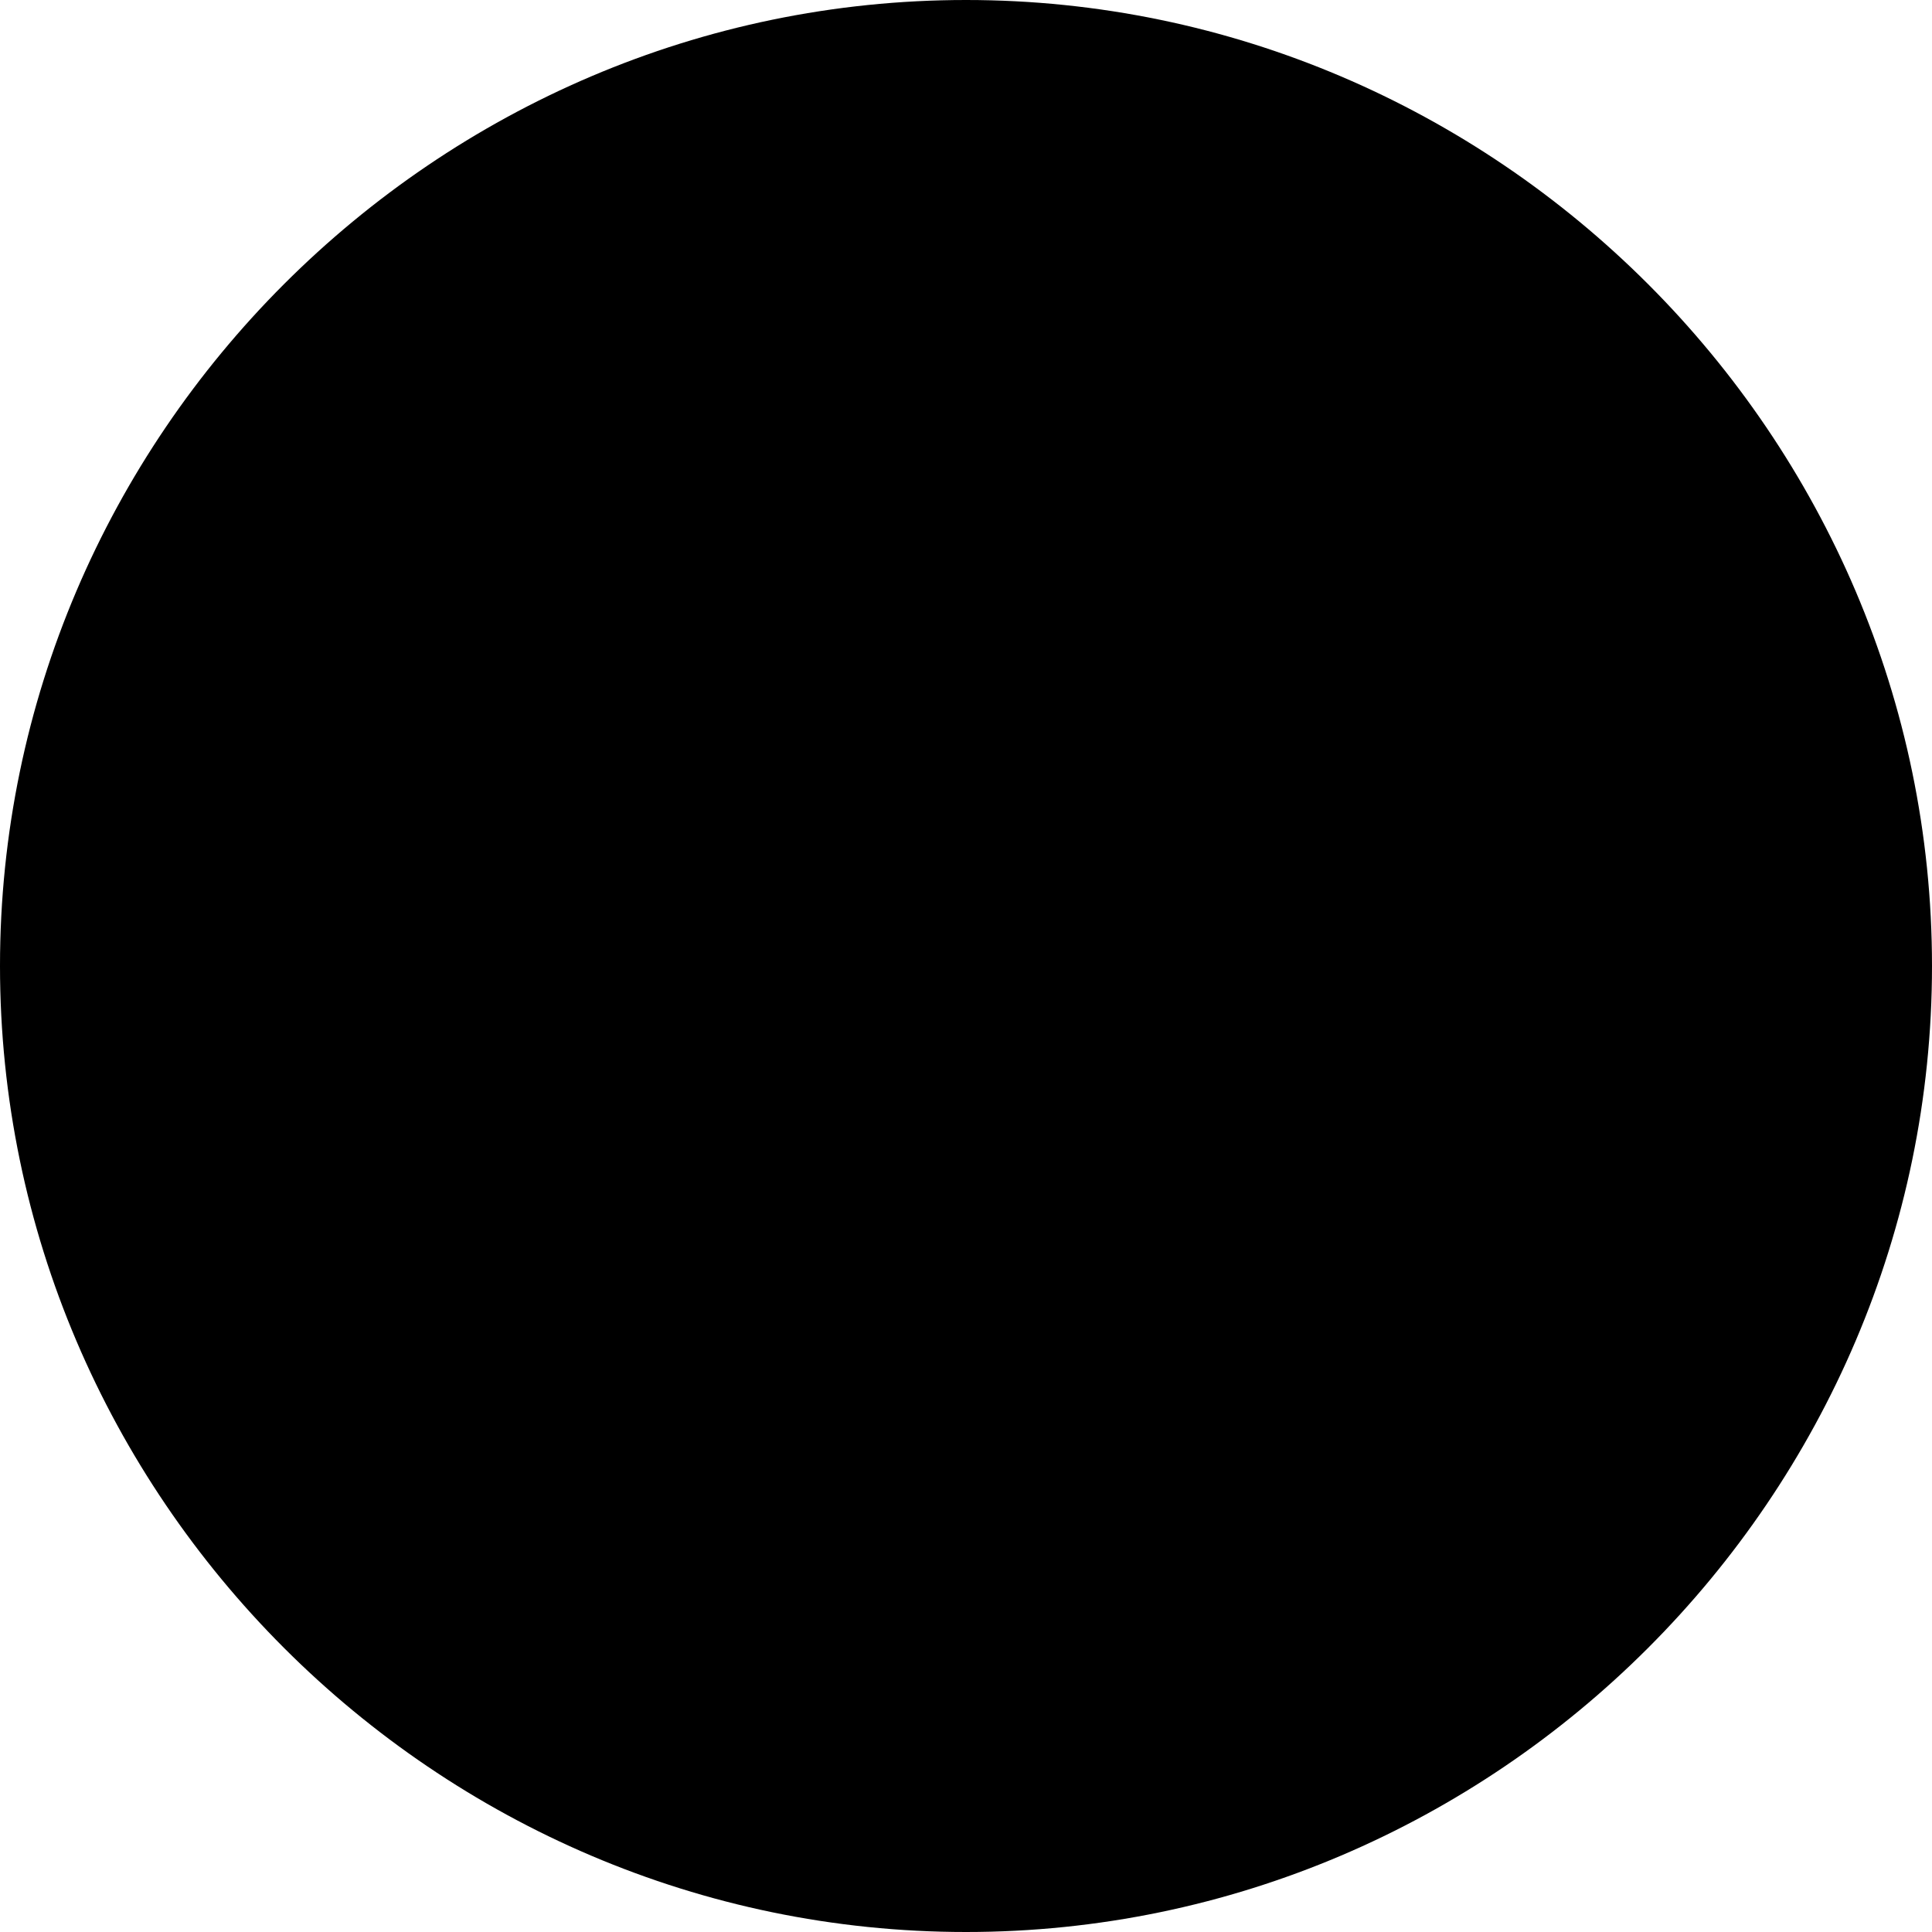
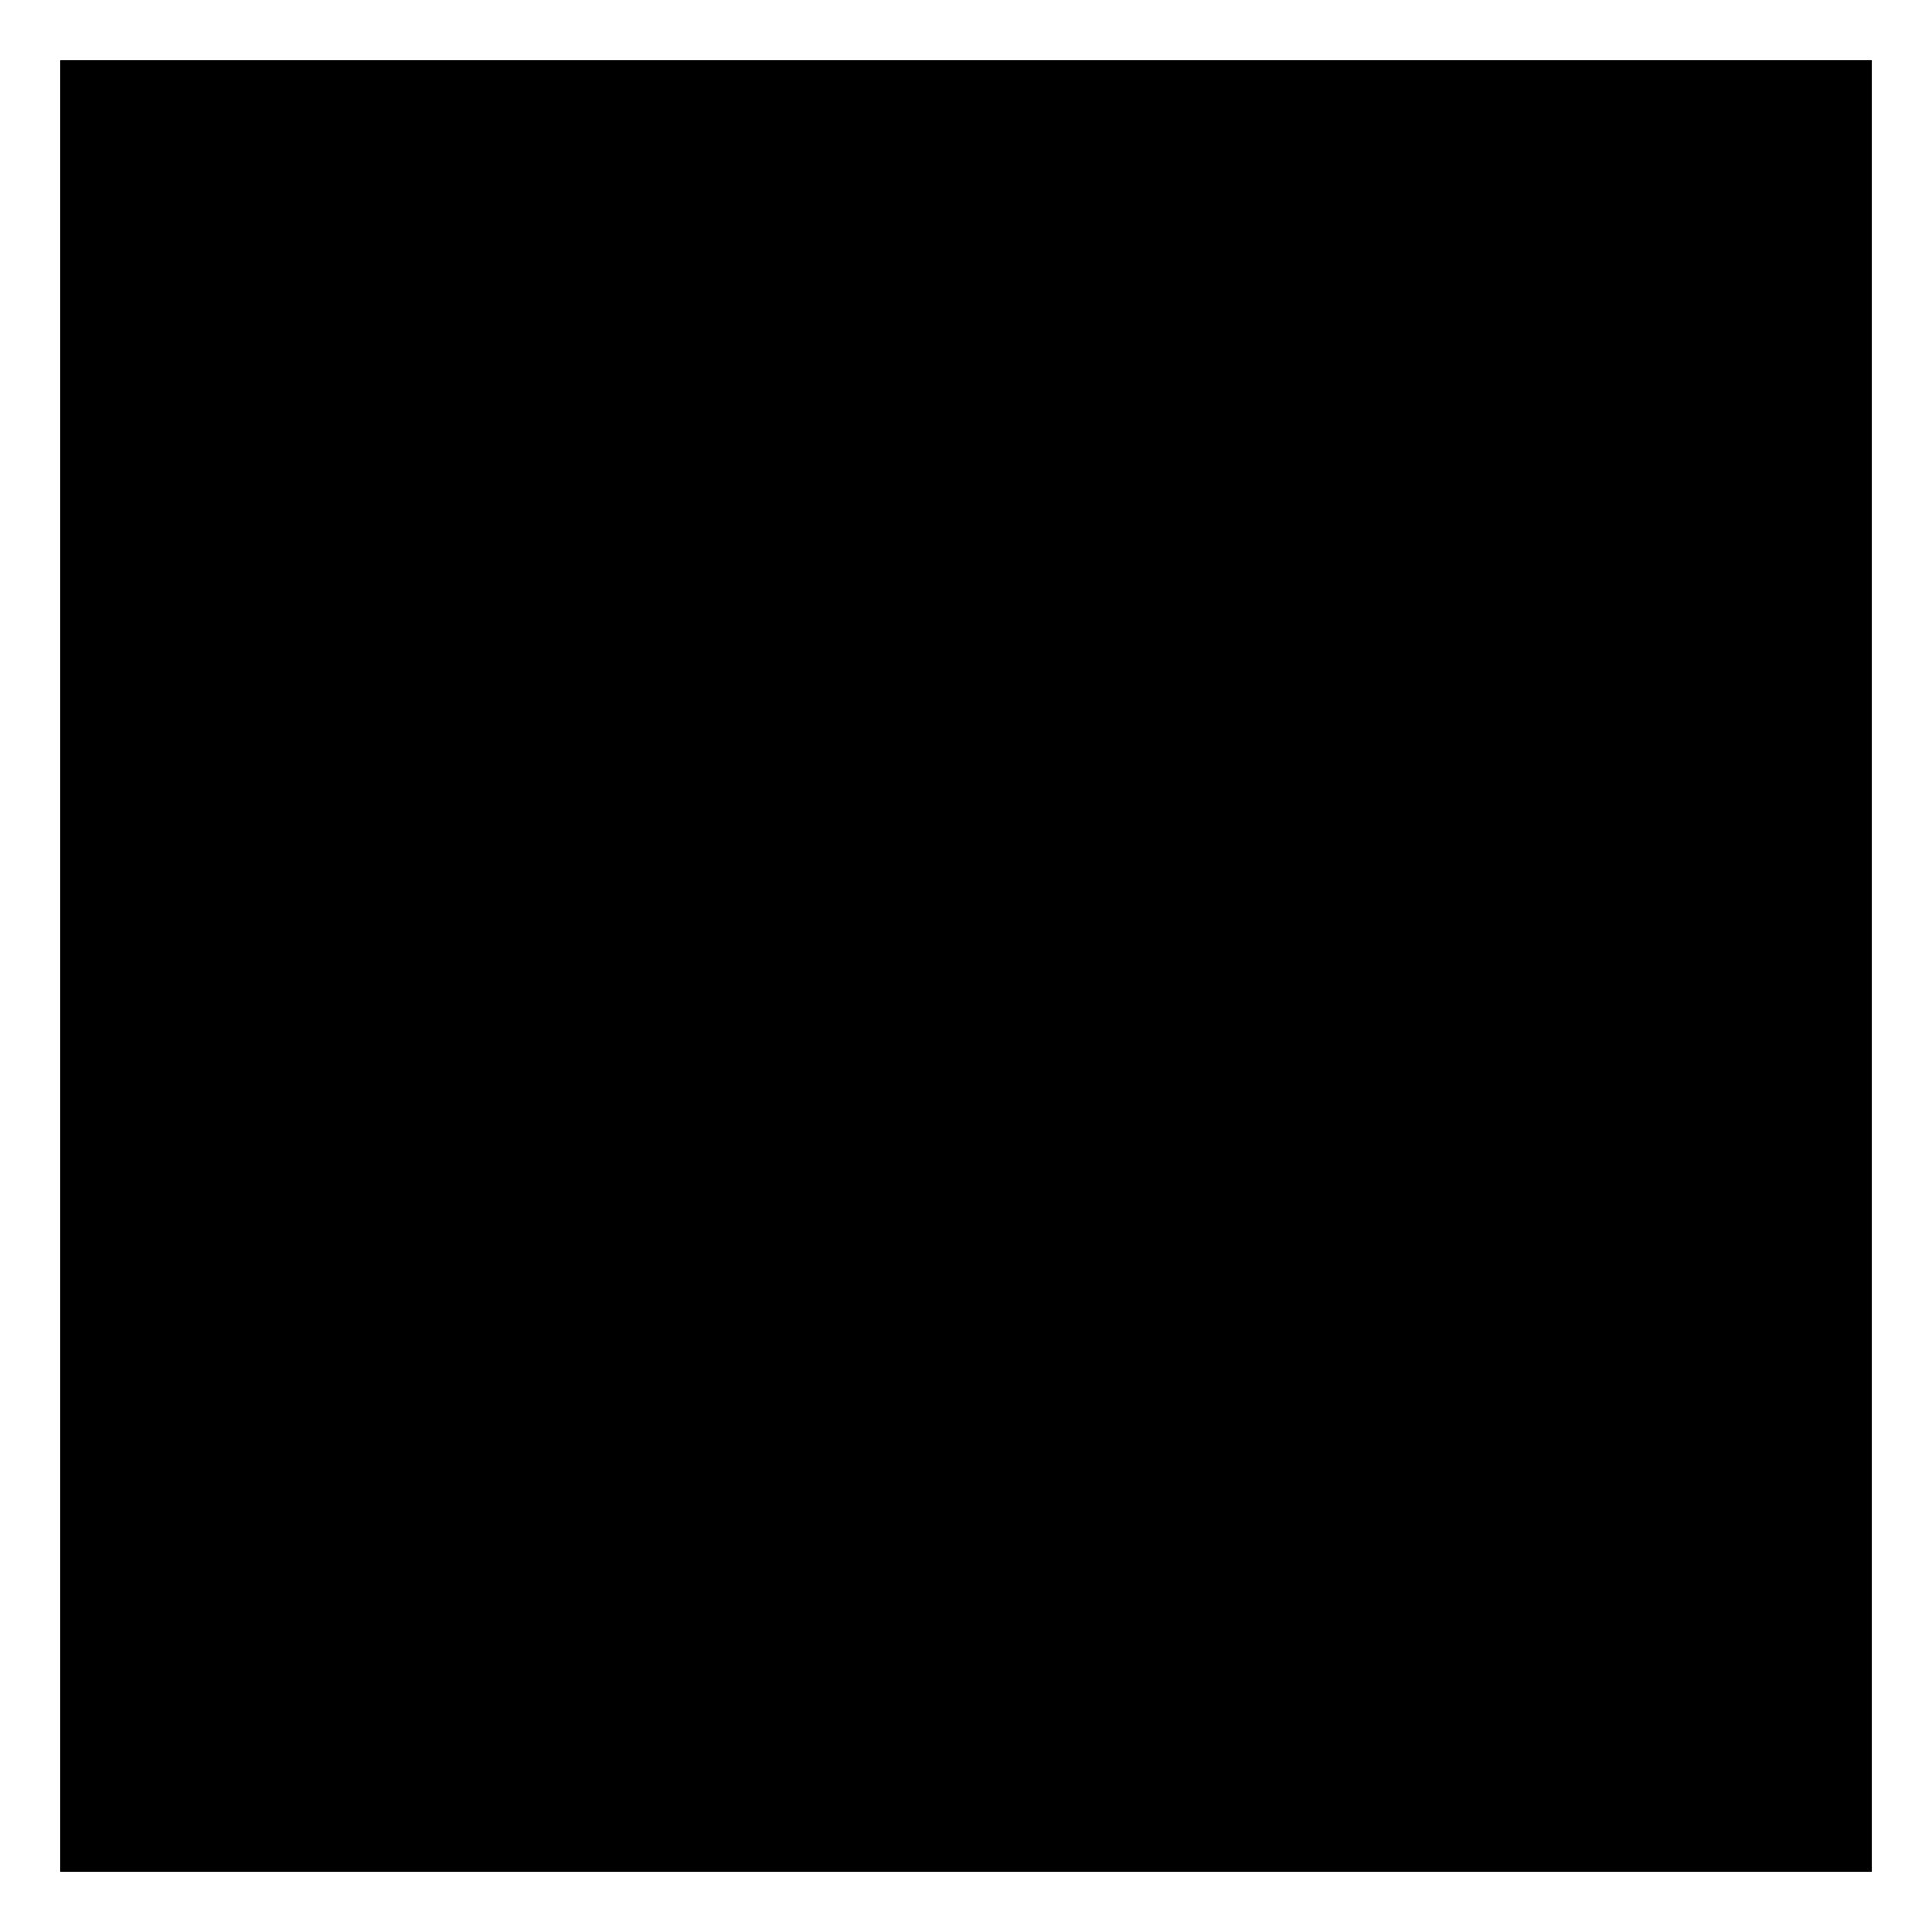
- <svg xmlns="http://www.w3.org/2000/svg" fill="#000000" height="800px" width="800px" version="1.1" id="Capa_1" viewBox="0 0 29.107 29.107" xml:space="preserve">
-   <g>
-     <g id="c147_full_moon">
-       <g>
-         <path d="M14.554,0C6.561,0,0,6.562,0,14.552c0,7.996,6.561,14.555,14.554,14.555c7.996,0,14.553-6.559,14.553-14.555     C29.106,6.562,22.55,0,14.554,0z" />
-       </g>
-     </g>
-     <g id="Capa_1_14_">
- 	</g>
-   </g>
+ <svg xmlns="http://www.w3.org/2000/svg" width="800px" height="800px" viewBox="0 0 64 64" aria-hidden="true" role="img" class="iconify iconify--emojione-monotone" preserveAspectRatio="xMidYMid meet">
+   <path d="M2 2h60v60H2z" fill="#000000" />
</svg>
